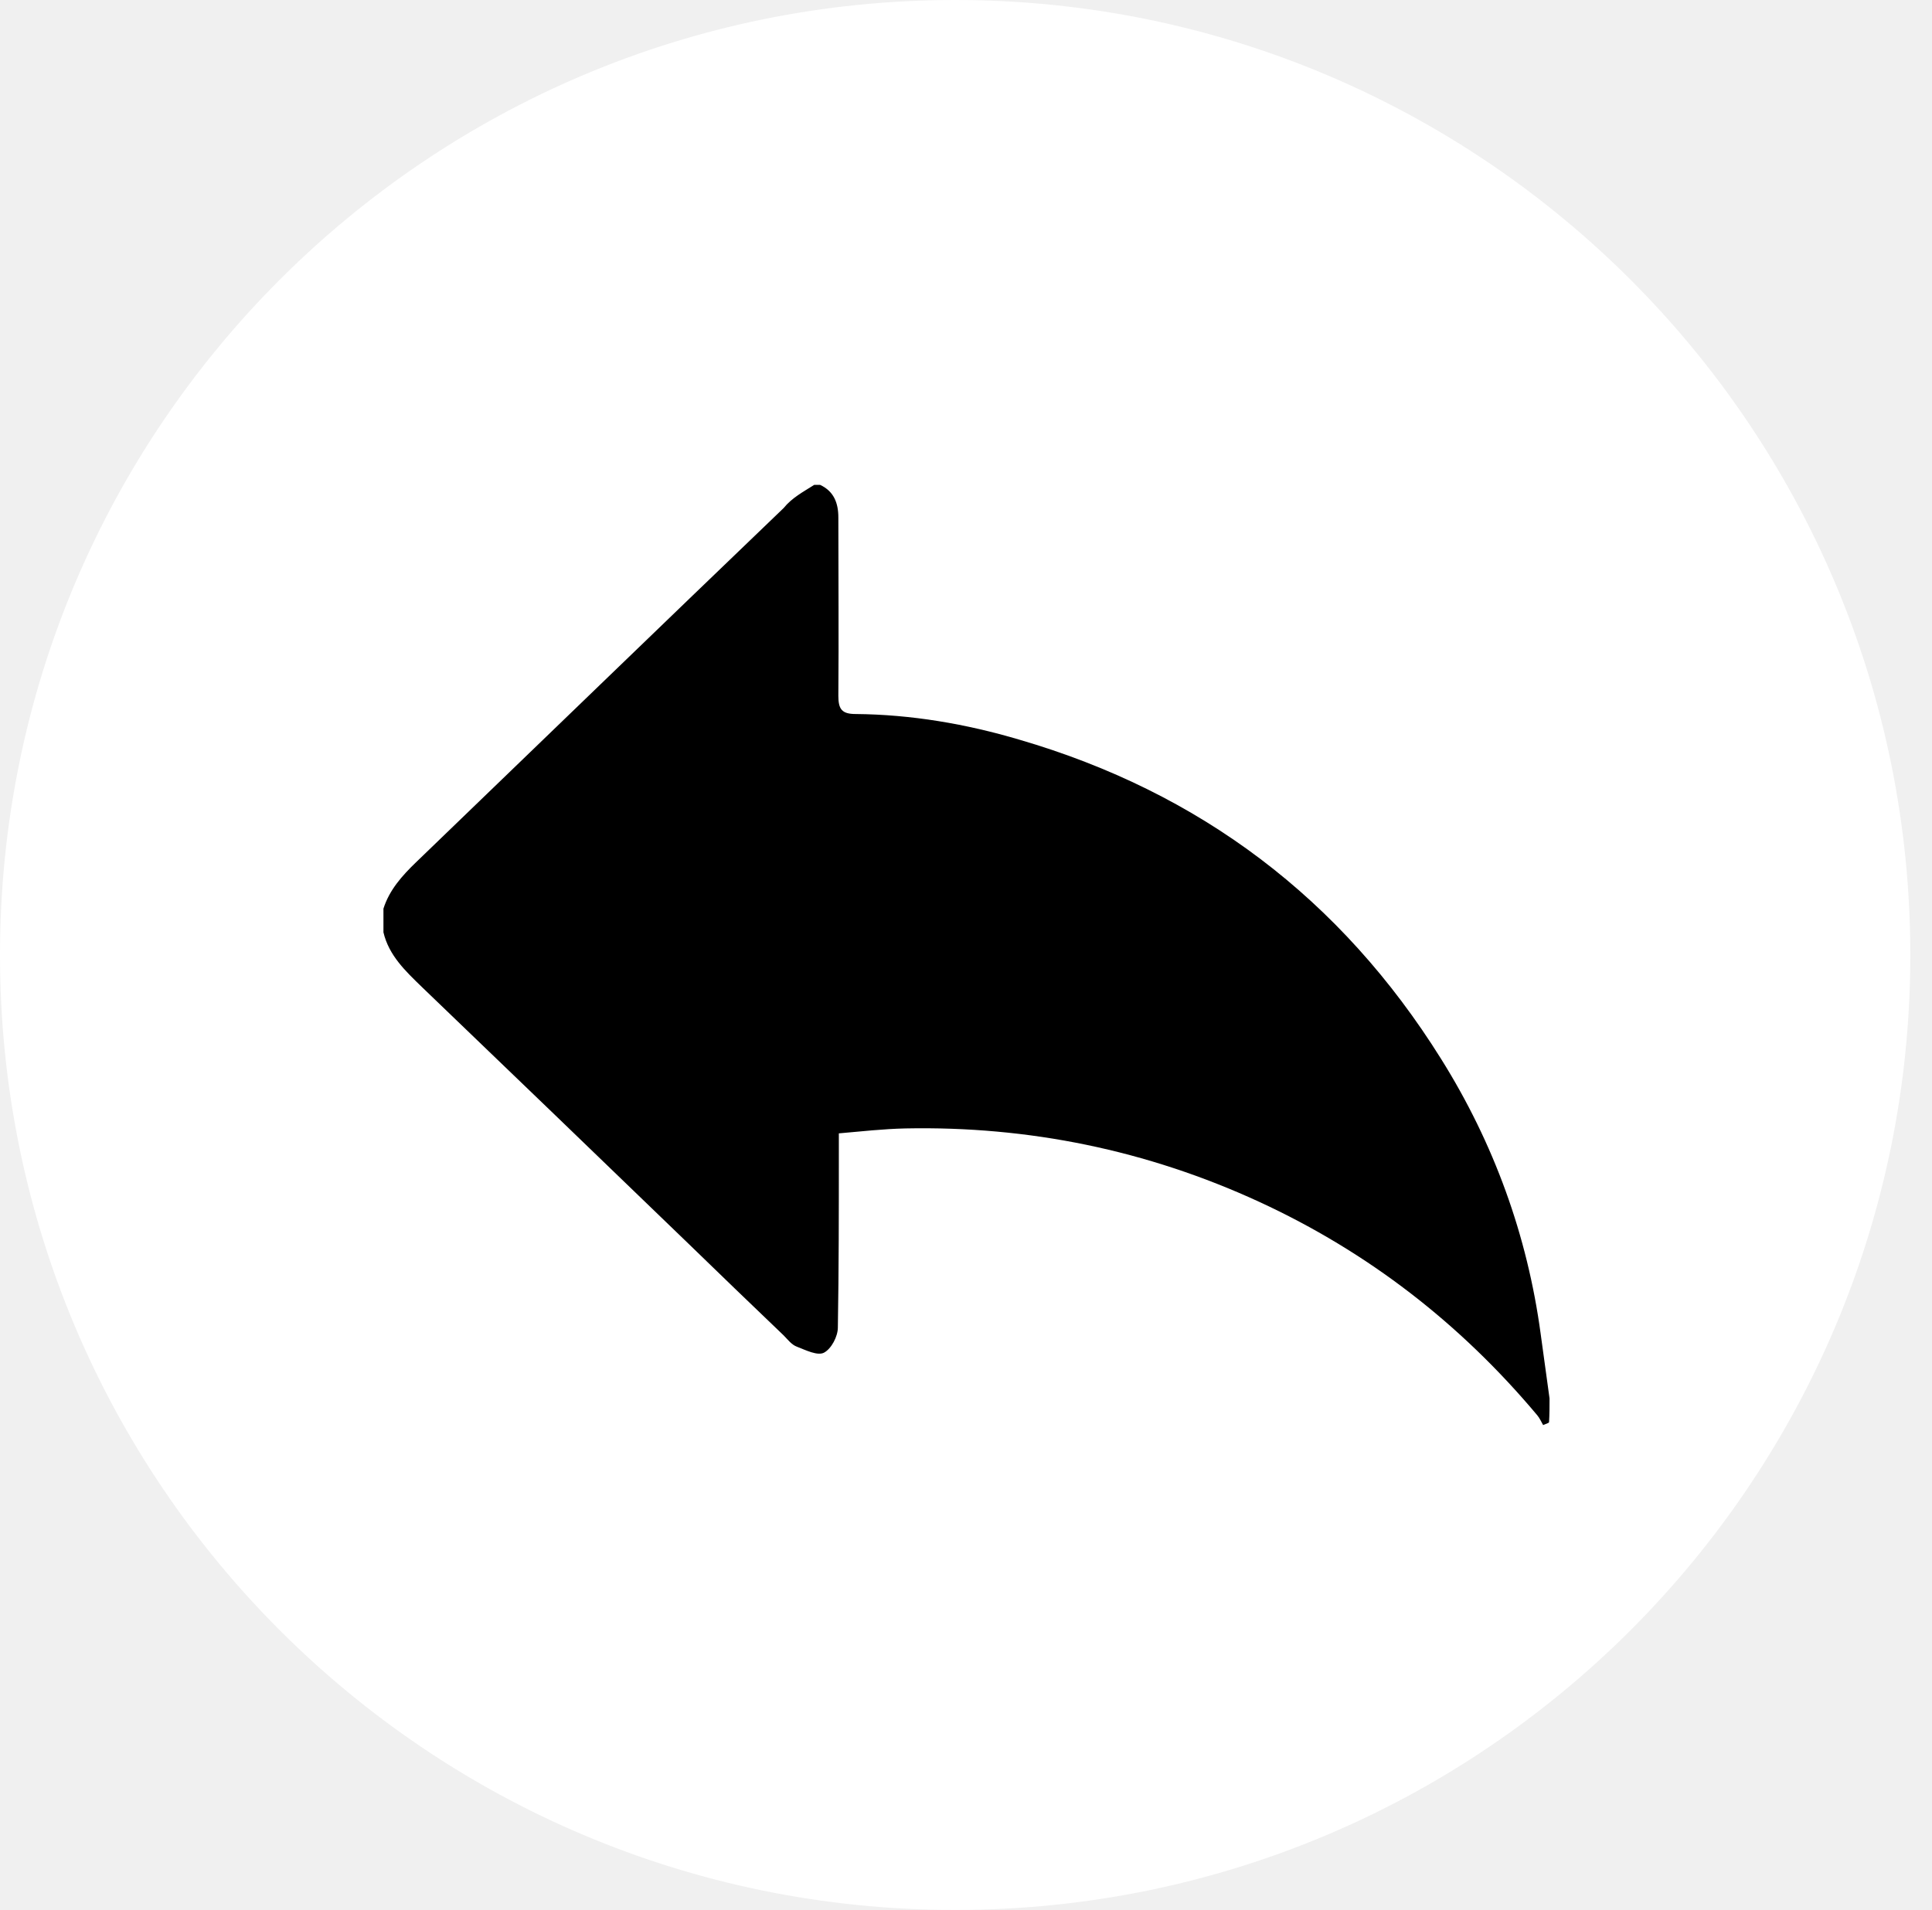
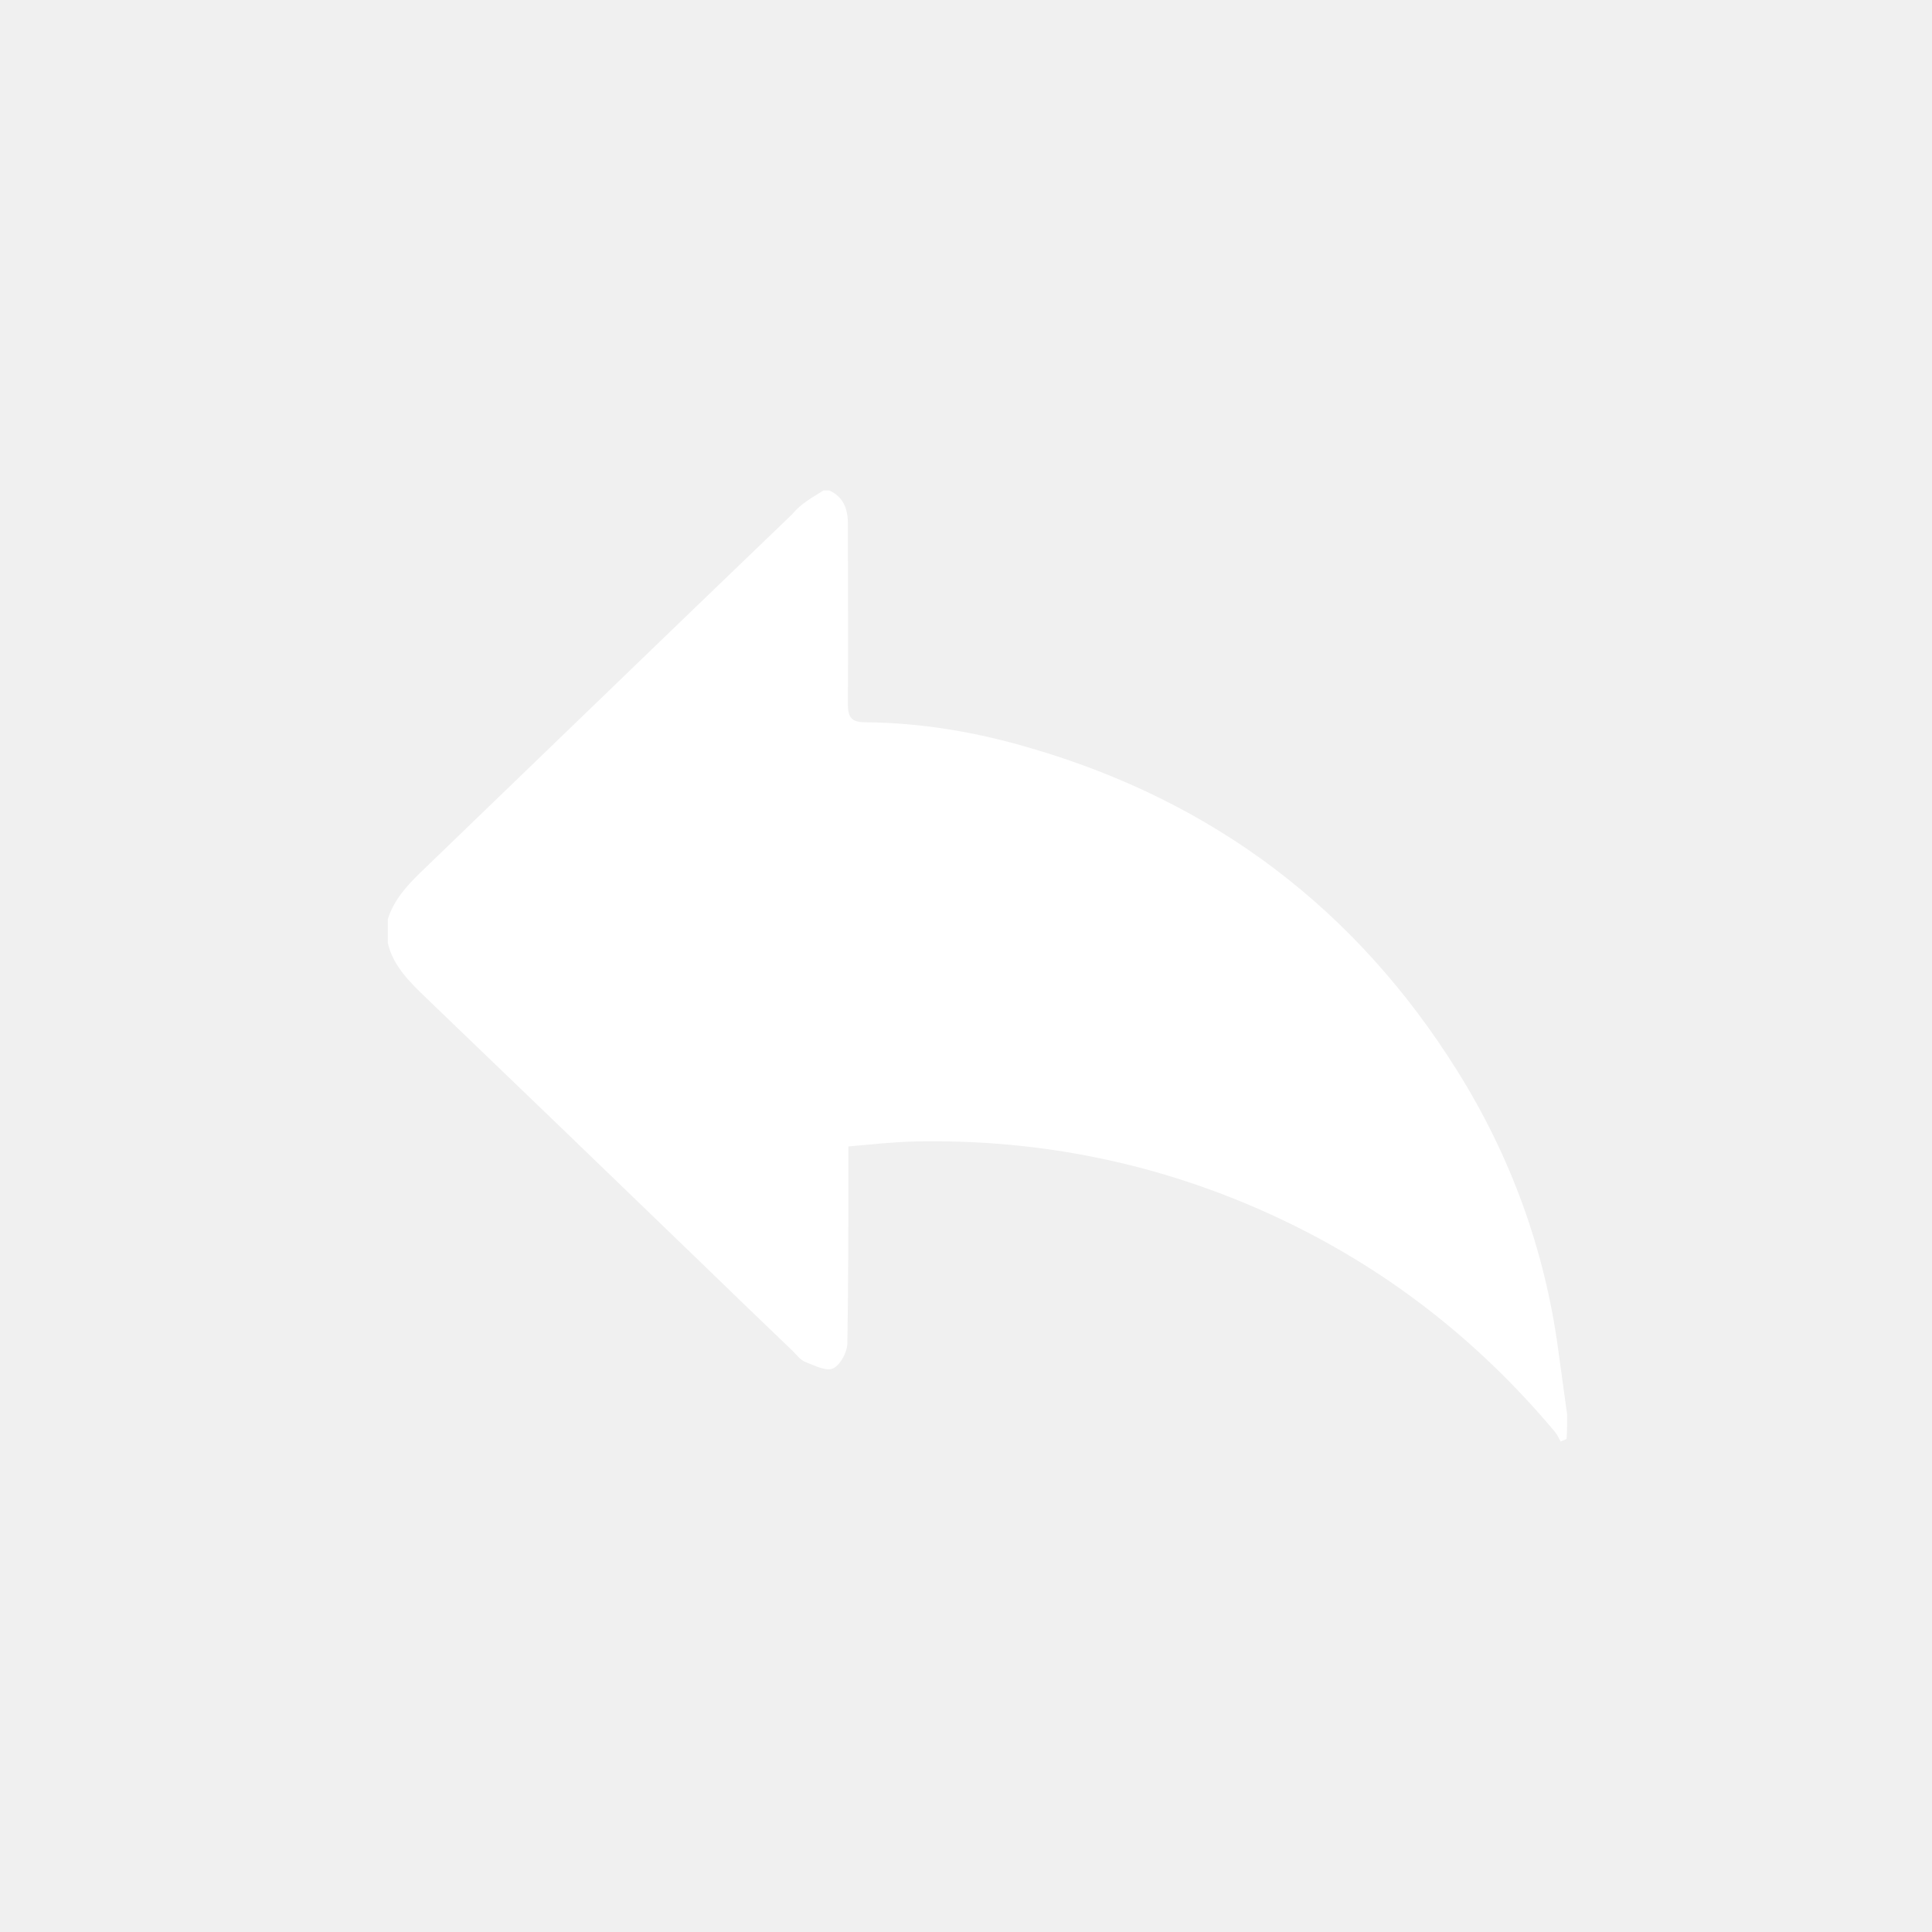
- <svg xmlns="http://www.w3.org/2000/svg" version="1.1" id="Layer_1" x="0px" y="0px" viewBox="0 0 392 387.6" style="enable-background:new 0 0 392 387.6;" xml:space="preserve">
+ <svg xmlns="http://www.w3.org/2000/svg" version="1.1" id="Layer_1" x="0px" y="0px" viewBox="0 0 387.6 387.6" style="enable-background:new 0 0 387.6 387.6;" xml:space="preserve">
  <style type="text/css">
- 	.st0{fill:#FFFFFF;}
+ 	.st0{fill:none;}
+ 	.st1{fill:#FFFFFF;}
</style>
  <circle class="st0" cx="193.8" cy="193.8" r="193.8" />
-   <path d="M165.2,98.4c0.4,0,0.8,0,1.2,0c2.8,1.3,3.7,3.7,3.7,6.6c0,12.1,0.1,24.1,0,36.2c0,2.7,0.7,3.7,3.5,3.7  c11.3,0.1,22.4,2,33.2,5.2c36.7,10.7,65.3,32.3,85.6,64.8c10.7,17.1,17.5,35.8,20.2,55.8c0.6,4.4,1.2,8.7,1.8,13.1  c0,1.6,0,3.2-0.1,4.8c0,0.2-0.8,0.4-1.2,0.6c-0.4-0.7-0.7-1.4-1.2-2c-15.6-18.6-34.3-33.1-56.4-43.3c-22.8-10.5-46.8-15.4-71.8-14.9  c-4.5,0.1-8.9,0.6-13.5,1c0,1.6,0,2.7,0,3.8c0,11.9,0,23.7-0.2,35.6c0,1.8-1.3,4.3-2.8,5.1c-1.3,0.7-3.7-0.5-5.5-1.2  c-1.1-0.4-1.9-1.5-2.7-2.3c-6.5-6.2-12.9-12.4-19.3-18.6c-18-17.4-36.1-34.8-54.1-52.1c-3.3-3.2-6.7-6.4-7.8-11.1c0-1.6,0-3.2,0-4.8  c1.2-3.8,3.8-6.7,6.6-9.4c24.9-24,49.7-48,74.6-71.9C160.7,101,163,99.8,165.2,98.4z" />
+   <path class="st1" d="M165.2,98.4c0.4,0,0.8,0,1.2,0c2.8,1.3,3.7,3.7,3.7,6.6c0,12.1,0.1,24.1,0,36.2c0,2.7,0.7,3.7,3.5,3.7  c11.3,0.1,22.4,2,33.2,5.2c36.7,10.7,65.3,32.3,85.6,64.8c10.7,17.1,17.5,35.8,20.2,55.8c0.6,4.4,1.2,8.7,1.8,13.1  c0,1.6,0,3.2-0.1,4.8c0,0.2-0.8,0.4-1.2,0.6c-0.4-0.7-0.7-1.4-1.2-2c-15.6-18.6-34.3-33.1-56.4-43.3c-22.8-10.5-46.8-15.4-71.8-14.9  c-4.5,0.1-8.9,0.6-13.5,1c0,1.6,0,2.7,0,3.8c0,11.9,0,23.7-0.2,35.6c0,1.8-1.3,4.3-2.8,5.1c-1.3,0.7-3.7-0.5-5.5-1.2  c-1.1-0.4-1.9-1.5-2.7-2.3c-6.5-6.2-12.9-12.4-19.3-18.6c-18-17.4-36.1-34.8-54.1-52.1c-3.3-3.2-6.7-6.4-7.8-11.1c0-1.6,0-3.2,0-4.8  c1.2-3.8,3.8-6.7,6.6-9.4c24.9-24,49.7-48,74.6-71.9C160.7,101,163,99.8,165.2,98.4z" />
</svg>
